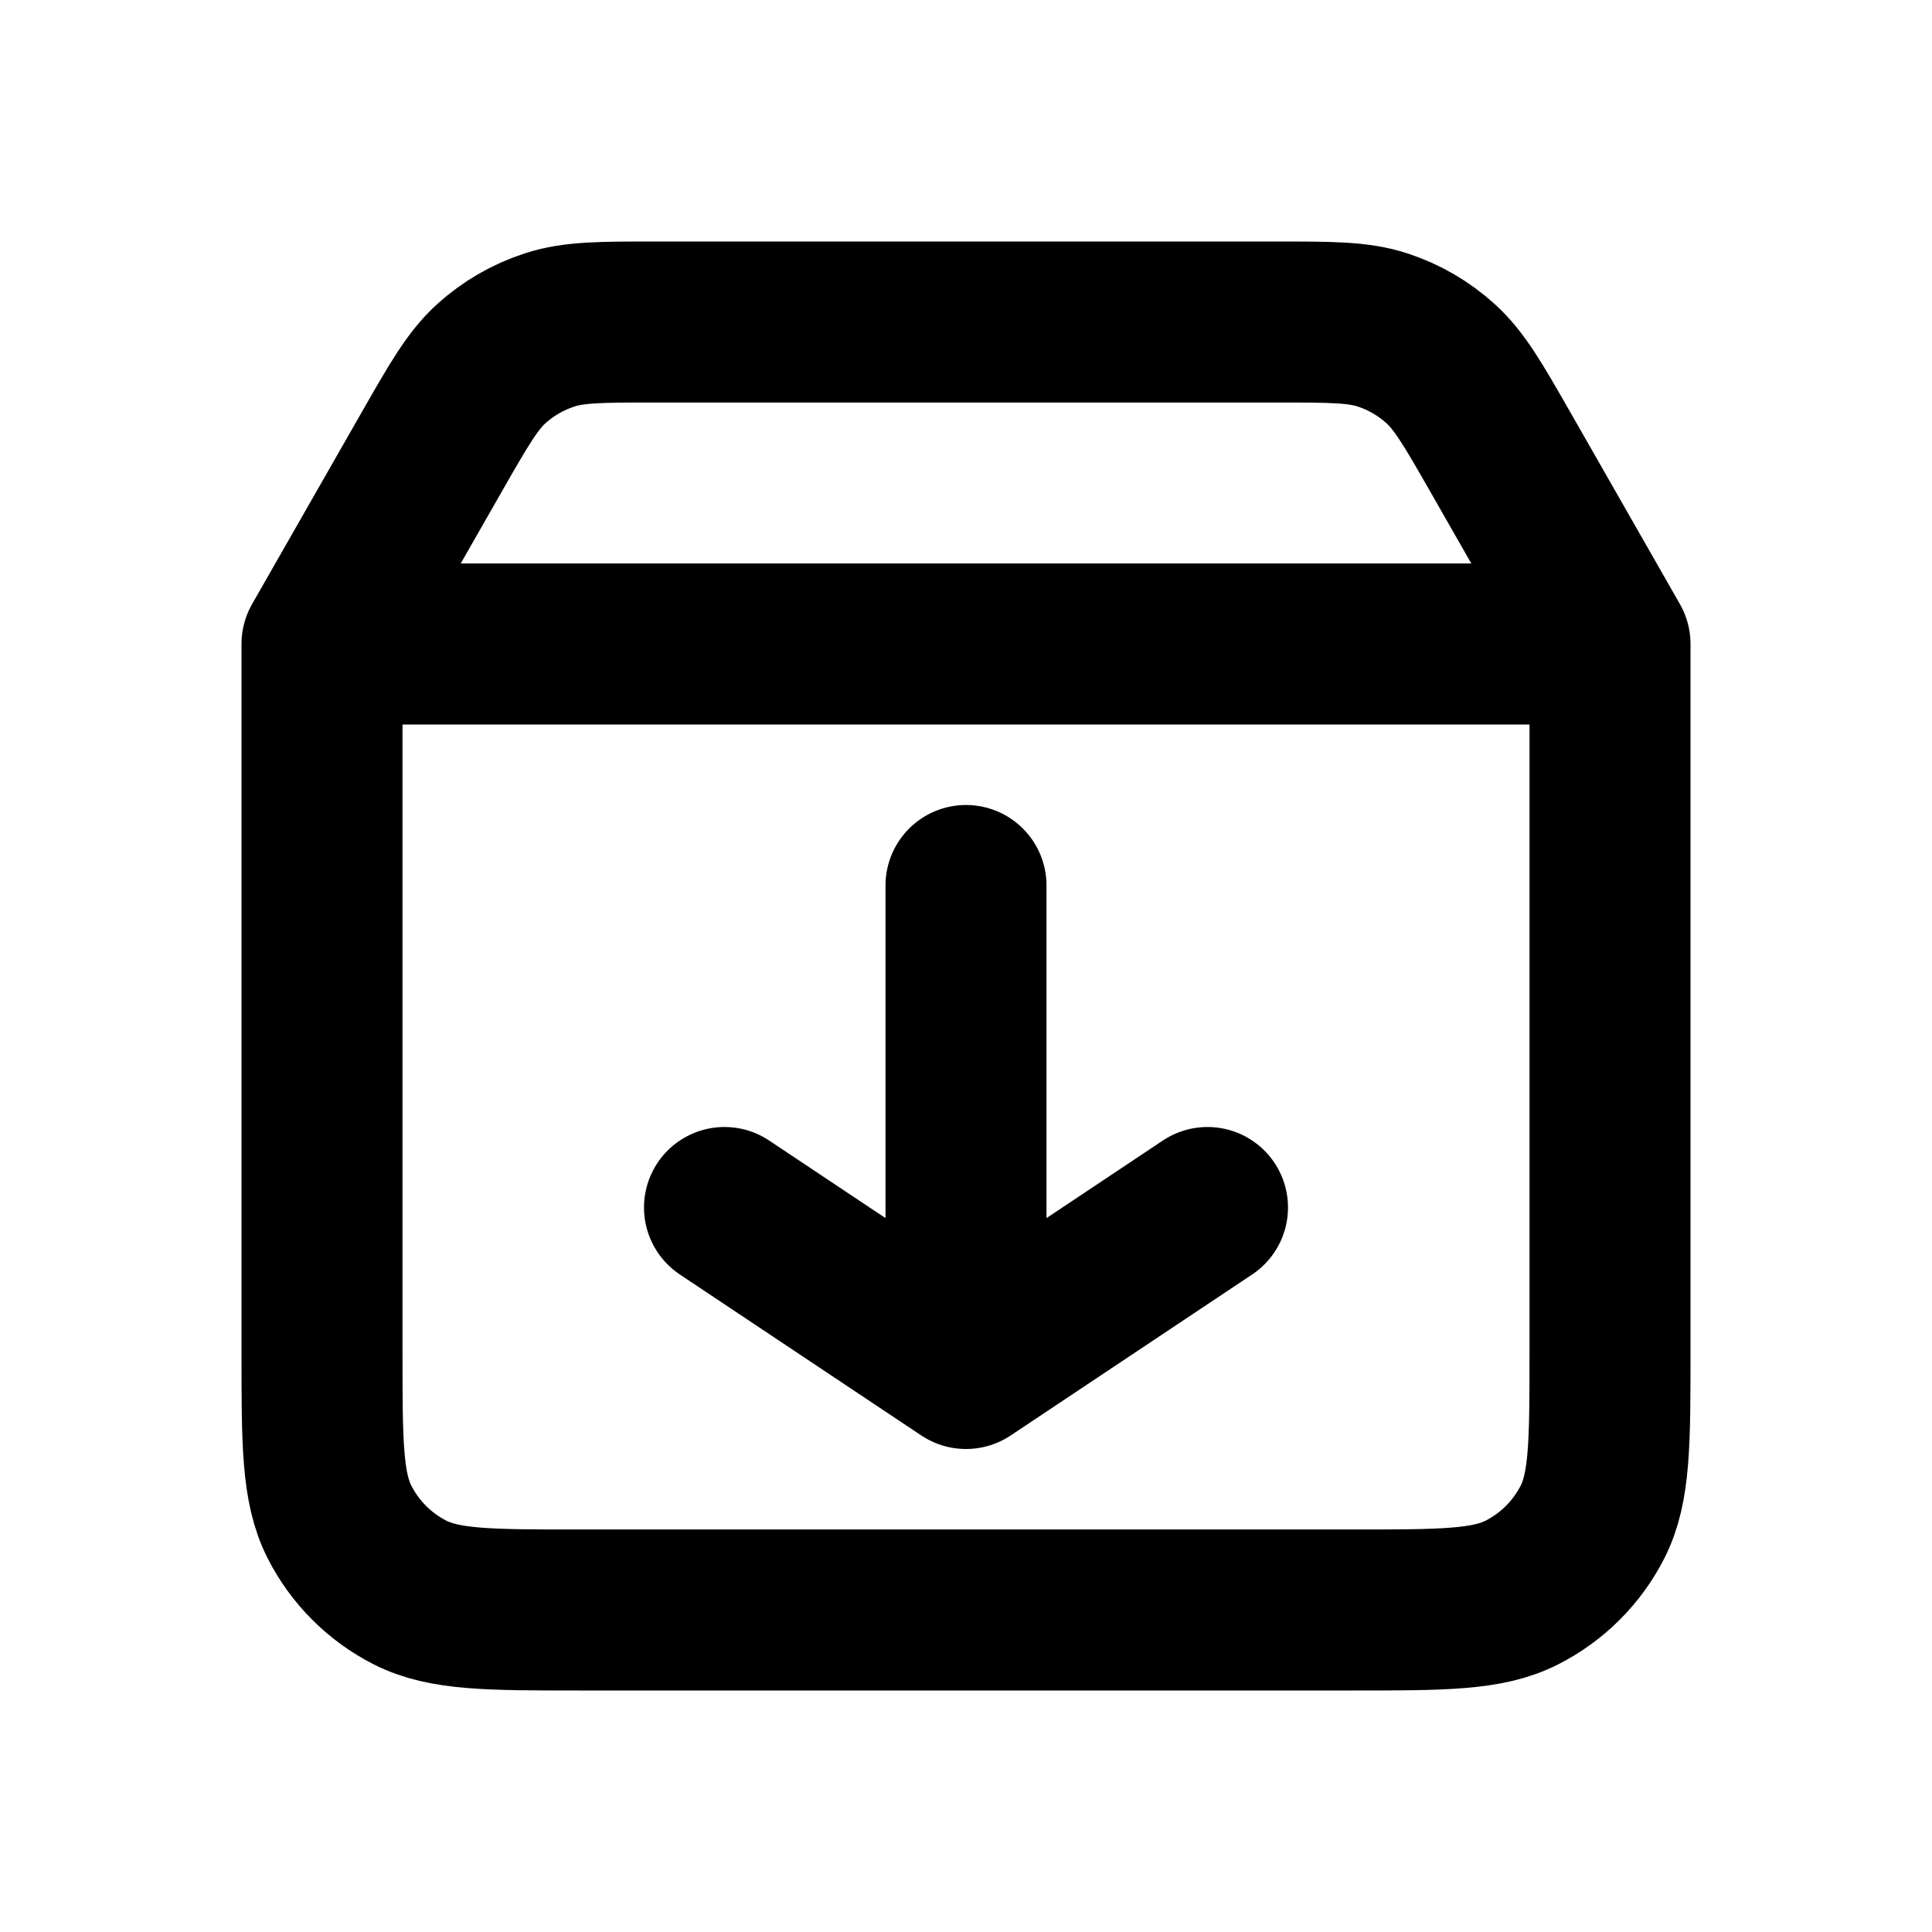
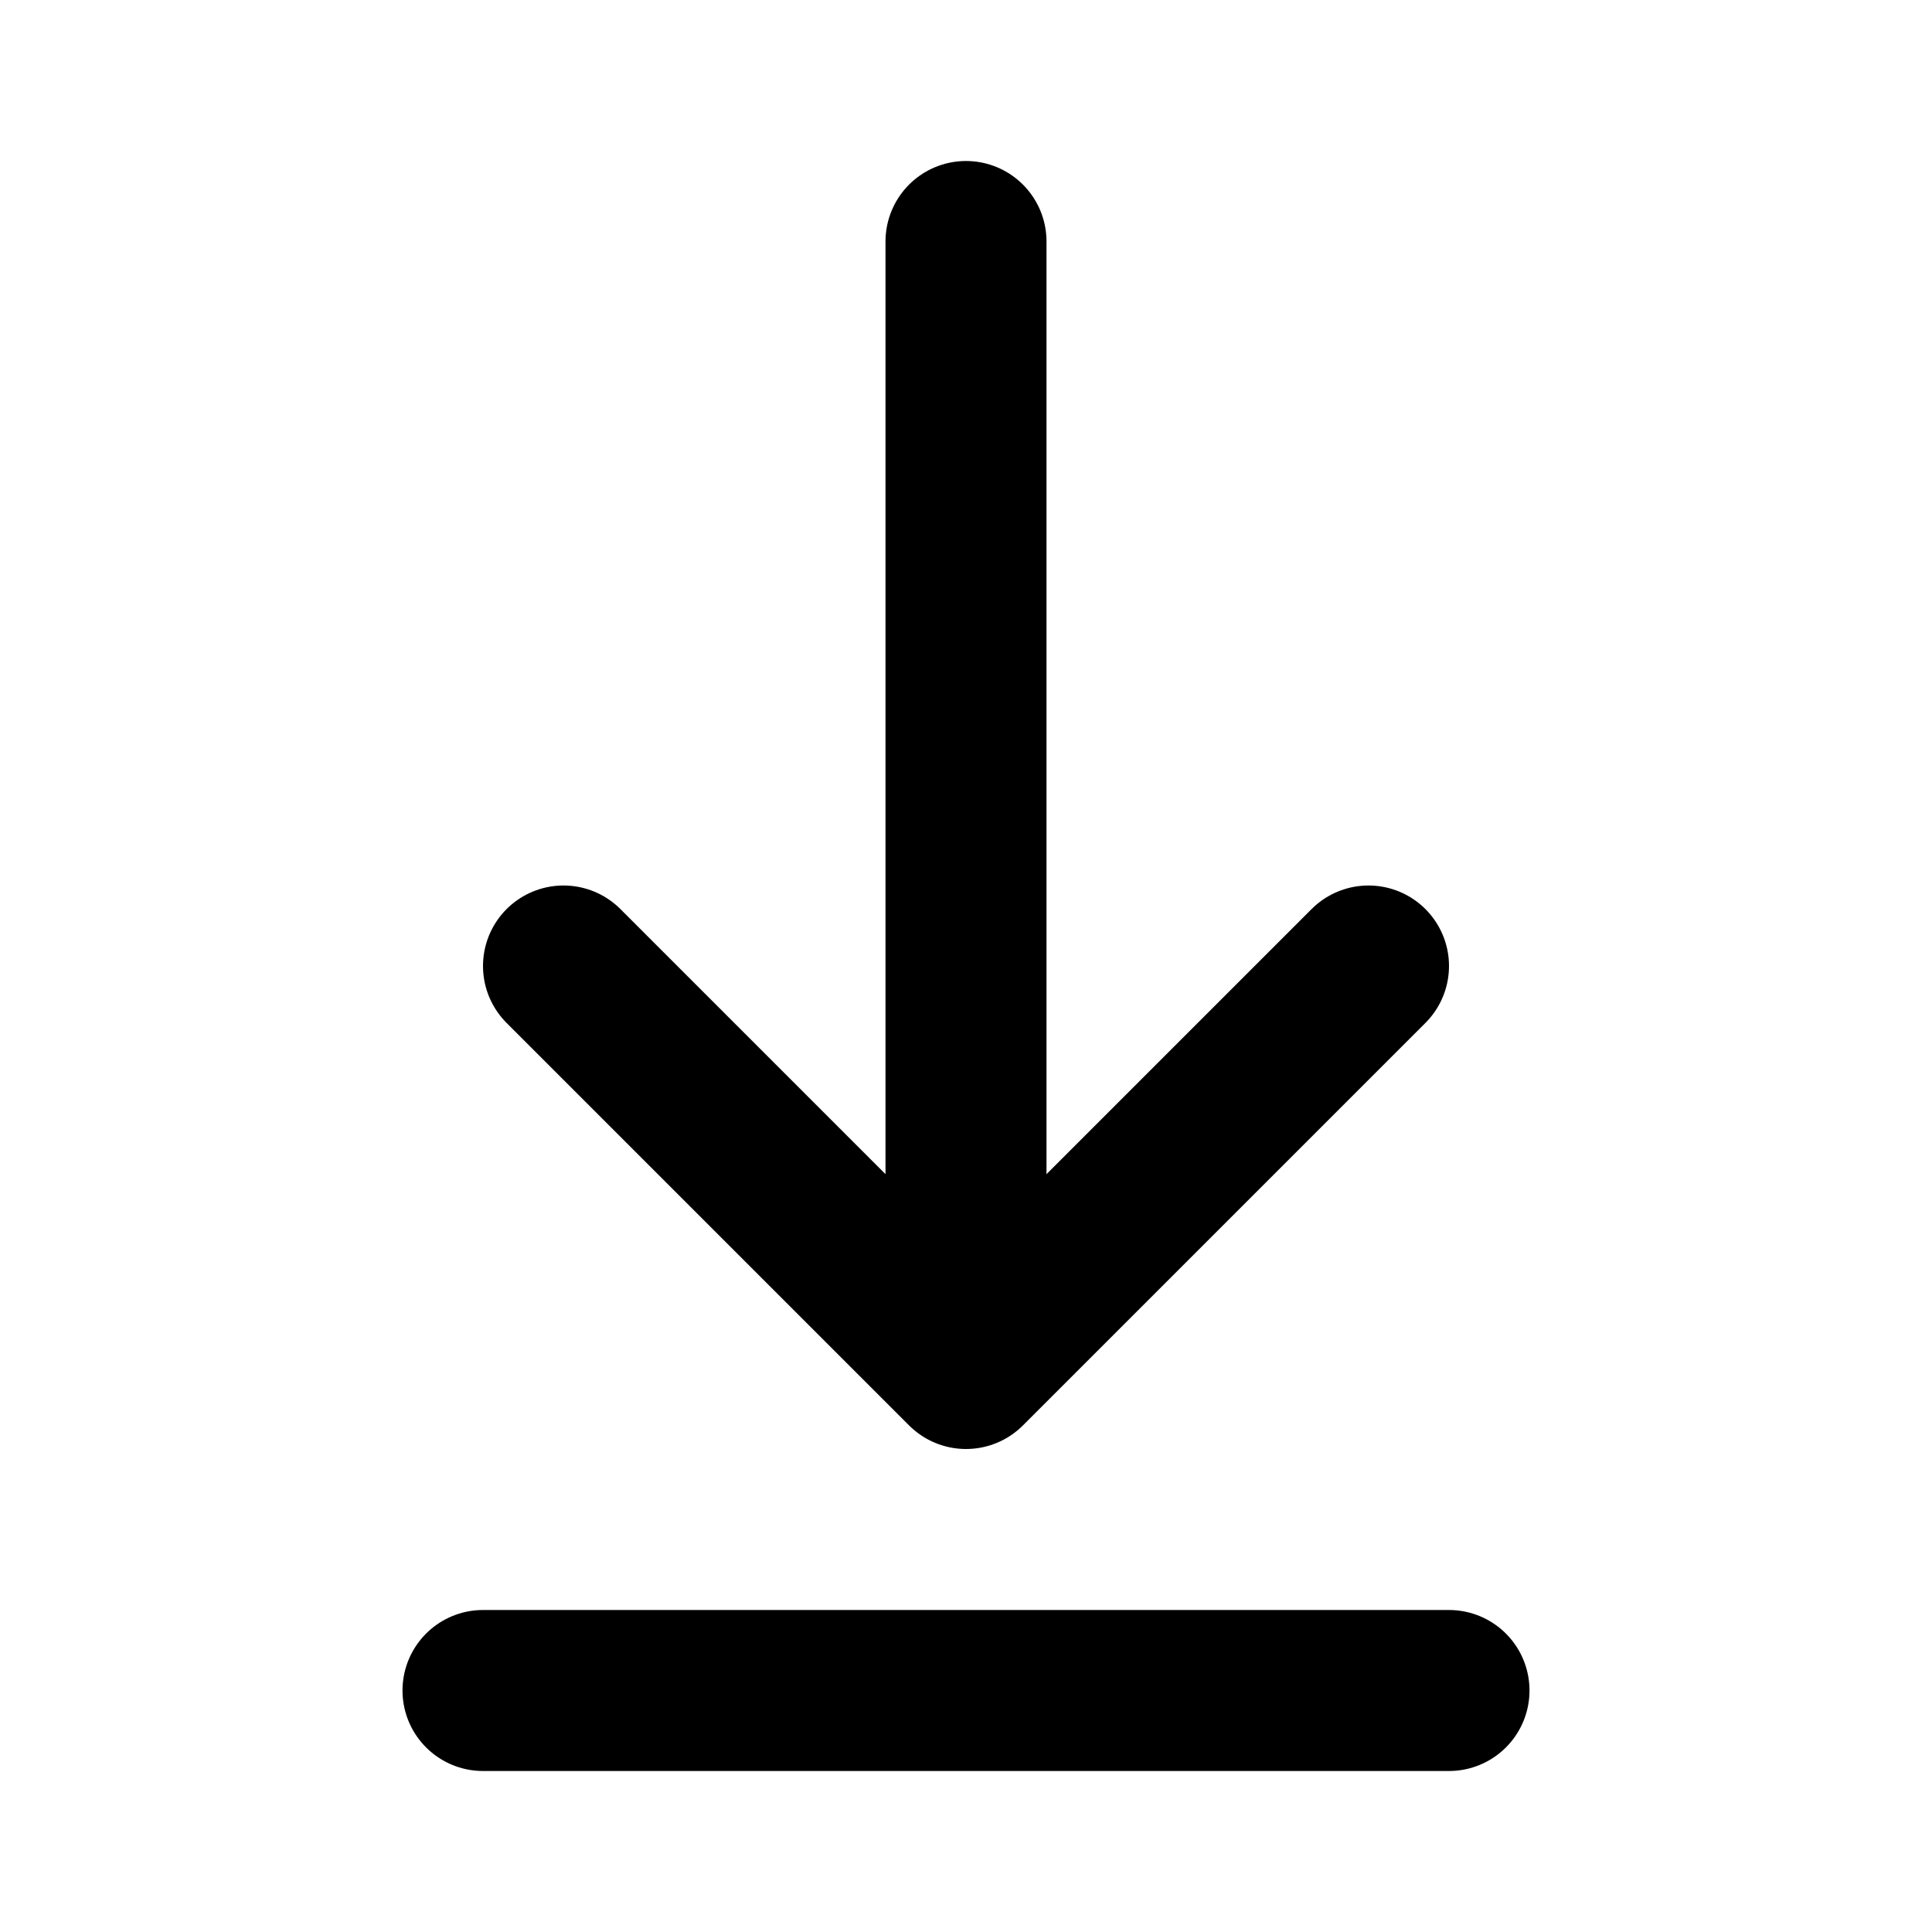
<svg xmlns="http://www.w3.org/2000/svg" width="800px" height="800px" viewBox="0 0 24 24" fill="none">
-   <g id="File / Download_Package">
-     <path id="Vector" d="M4 8V16.8C4 17.92 4 18.48 4.218 18.908C4.41 19.284 4.715 19.59 5.092 19.782C5.519 20 6.079 20 7.197 20H16.803C17.921 20 18.48 20 18.907 19.782C19.284 19.59 19.59 19.284 19.782 18.908C20 18.48 20 17.921 20 16.803V8M4 8H20M4 8L5.365 5.611C5.7 5.025 5.868 4.732 6.103 4.518C6.312 4.329 6.559 4.186 6.826 4.099C7.129 4 7.466 4 8.143 4H15.857C16.533 4 16.872 4 17.175 4.099C17.442 4.186 17.688 4.329 17.896 4.518C18.132 4.732 18.3 5.025 18.636 5.612L20 8M12 11V17M12 17L15 15M12 17L9 15" stroke="#000000" stroke-width="2" stroke-linecap="round" stroke-linejoin="round" />
+   <g id="Interface / Download">
+     <path id="Vector" d="M6 21H18M12 3V17M12 17L17 12M12 17L7 12" stroke="#000000" stroke-width="2" stroke-linecap="round" stroke-linejoin="round" />
  </g>
</svg>
